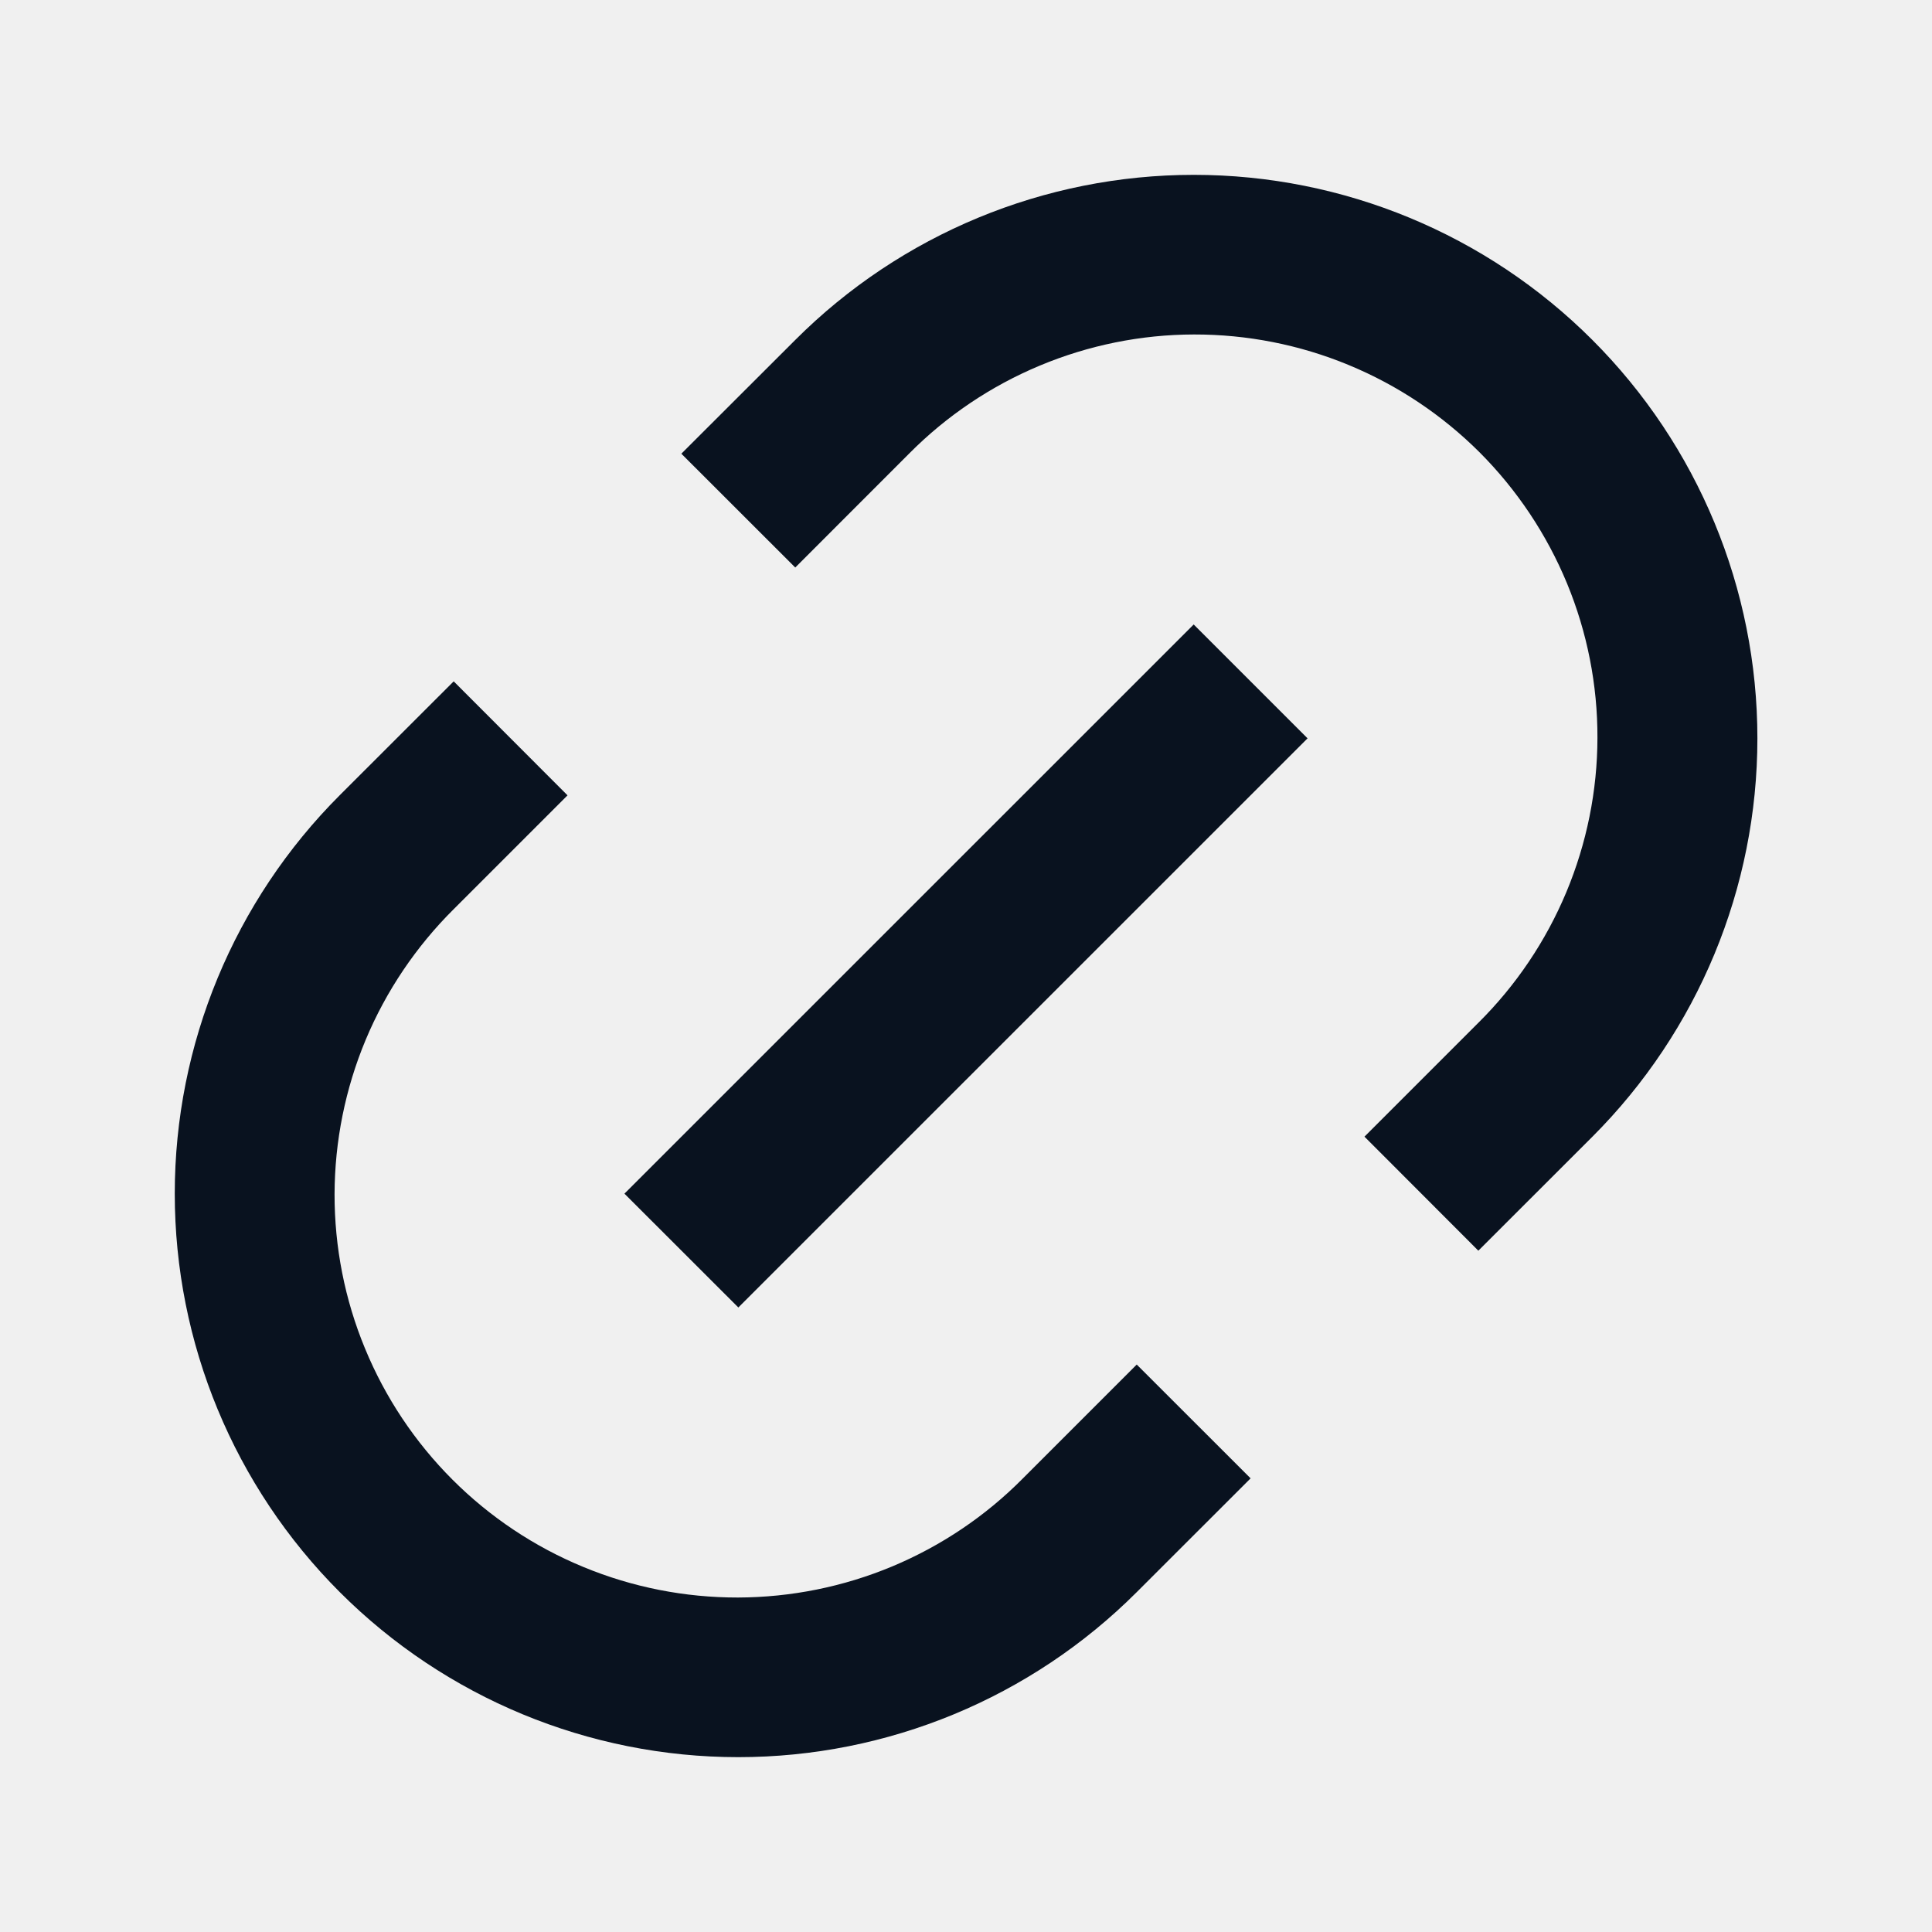
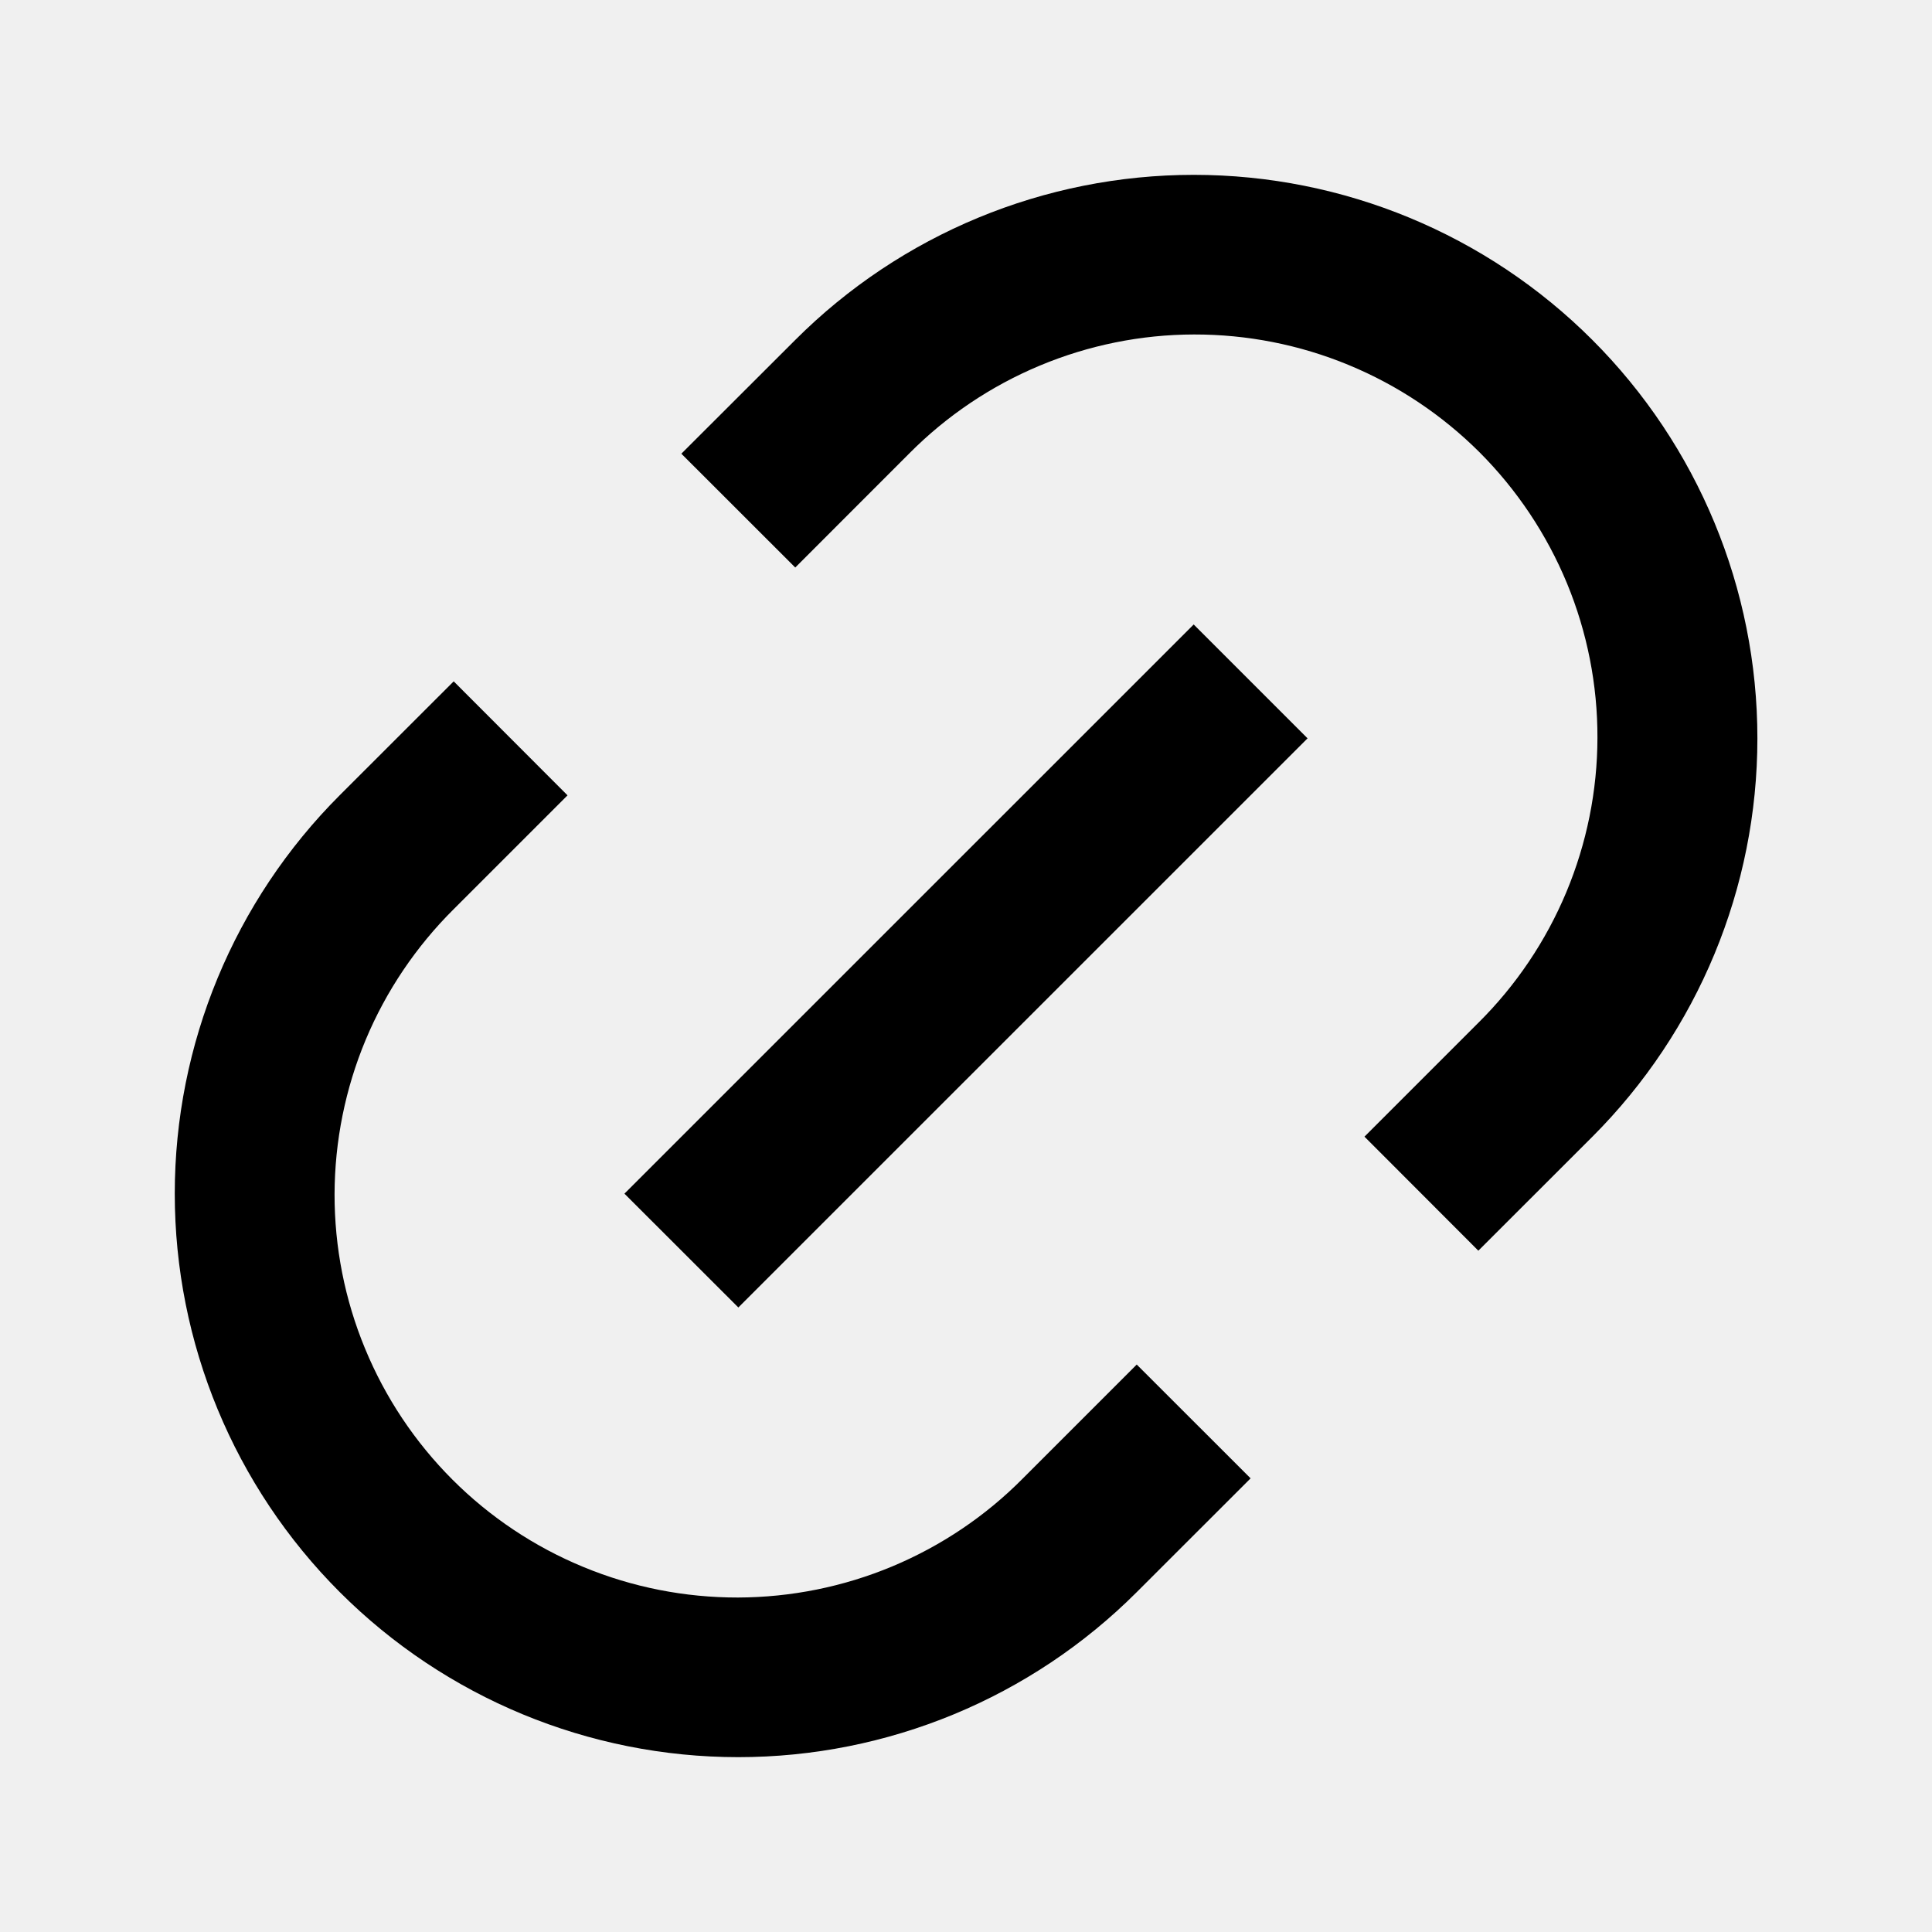
<svg xmlns="http://www.w3.org/2000/svg" width="24" height="24" viewBox="0 0 24 24" fill="none">
  <g clip-path="url(#clip0_400_4836)">
-     <path d="M18.364 15.536L16.95 14.12L18.364 12.706C18.832 12.242 19.203 11.691 19.457 11.084C19.711 10.476 19.843 9.824 19.844 9.166C19.846 8.508 19.717 7.855 19.466 7.247C19.214 6.638 18.845 6.085 18.38 5.619C17.914 5.154 17.361 4.785 16.753 4.534C16.144 4.282 15.492 4.154 14.833 4.155C14.175 4.156 13.523 4.288 12.916 4.542C12.308 4.796 11.757 5.167 11.293 5.635L9.879 7.05L8.464 5.636L9.88 4.222C11.193 2.909 12.974 2.172 14.83 2.172C16.687 2.172 18.467 2.909 19.78 4.222C21.093 5.535 21.831 7.315 21.831 9.172C21.831 11.029 21.093 12.809 19.78 14.122L18.365 15.536H18.364ZM15.536 18.364L14.121 19.778C12.808 21.091 11.028 21.828 9.171 21.828C7.315 21.828 5.534 21.091 4.221 19.778C2.908 18.465 2.171 16.685 2.171 14.828C2.171 12.971 2.908 11.191 4.221 9.878L5.636 8.464L7.05 9.88L5.636 11.294C5.169 11.758 4.797 12.309 4.543 12.916C4.289 13.524 4.158 14.176 4.156 14.834C4.155 15.492 4.283 16.145 4.535 16.753C4.786 17.362 5.155 17.915 5.621 18.381C6.086 18.846 6.639 19.215 7.248 19.466C7.857 19.718 8.509 19.846 9.167 19.845C9.826 19.843 10.477 19.712 11.085 19.458C11.692 19.204 12.244 18.833 12.707 18.365L14.121 16.951L15.536 18.365V18.364ZM14.828 7.757L16.243 9.172L9.172 16.242L7.757 14.828L14.828 7.758V7.757Z" fill="#09121F" />
+     <path d="M18.364 15.536L16.95 14.12L18.364 12.706C18.832 12.242 19.203 11.691 19.457 11.084C19.711 10.476 19.843 9.824 19.844 9.166C19.846 8.508 19.717 7.855 19.466 7.247C19.214 6.638 18.845 6.085 18.38 5.619C17.914 5.154 17.361 4.785 16.753 4.534C16.144 4.282 15.492 4.154 14.833 4.155C14.175 4.156 13.523 4.288 12.916 4.542C12.308 4.796 11.757 5.167 11.293 5.635L9.879 7.05L8.464 5.636L9.88 4.222C11.193 2.909 12.974 2.172 14.83 2.172C16.687 2.172 18.467 2.909 19.78 4.222C21.093 5.535 21.831 7.315 21.831 9.172C21.831 11.029 21.093 12.809 19.78 14.122L18.365 15.536H18.364ZM15.536 18.364L14.121 19.778C12.808 21.091 11.028 21.828 9.171 21.828C7.315 21.828 5.534 21.091 4.221 19.778C2.908 18.465 2.171 16.685 2.171 14.828C2.171 12.971 2.908 11.191 4.221 9.878L5.636 8.464L7.05 9.88L5.636 11.294C5.169 11.758 4.797 12.309 4.543 12.916C4.289 13.524 4.158 14.176 4.156 14.834C4.155 15.492 4.283 16.145 4.535 16.753C4.786 17.362 5.155 17.915 5.621 18.381C6.086 18.846 6.639 19.215 7.248 19.466C7.857 19.718 8.509 19.846 9.167 19.845C9.826 19.843 10.477 19.712 11.085 19.458C11.692 19.204 12.244 18.833 12.707 18.365L14.121 16.951L15.536 18.365V18.364ZM14.828 7.757L16.243 9.172L9.172 16.242L7.757 14.828L14.828 7.758V7.757Z" fill="currentColor" />
  </g>
  <defs>
    <clipPath id="clip0_400_4836">
      <rect width="24" height="24" fill="white" />
    </clipPath>
  </defs>
</svg>
